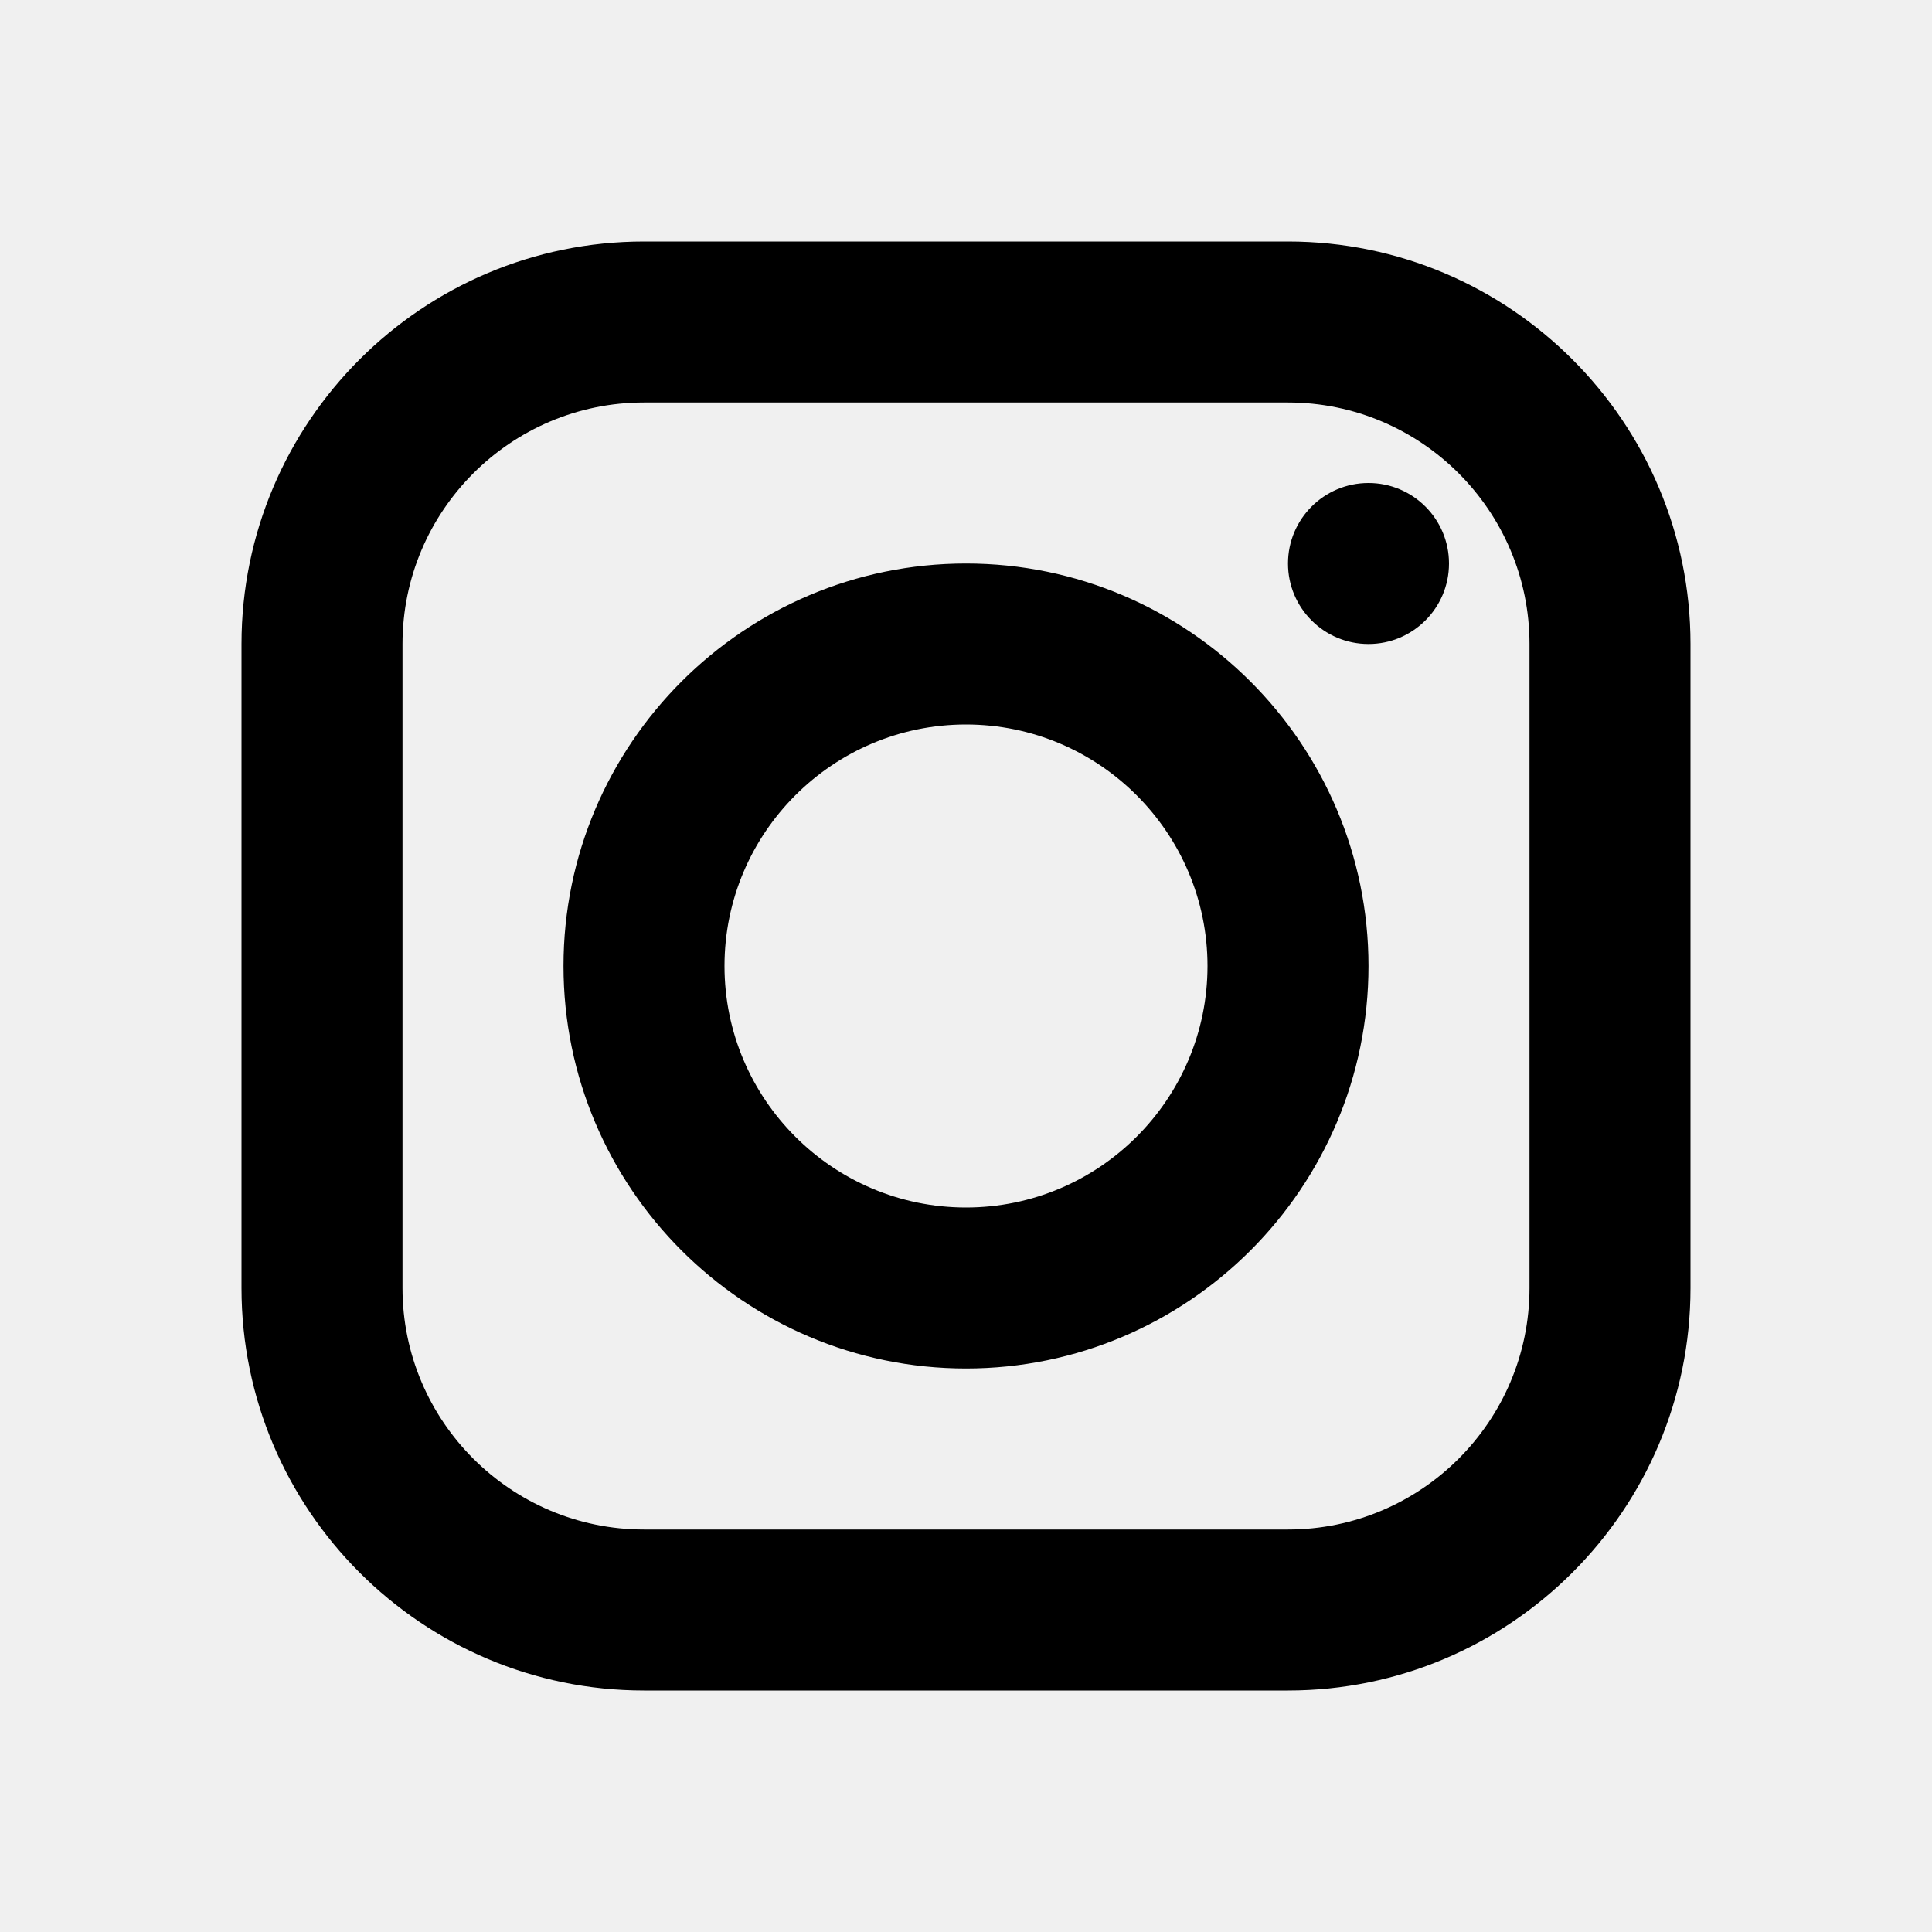
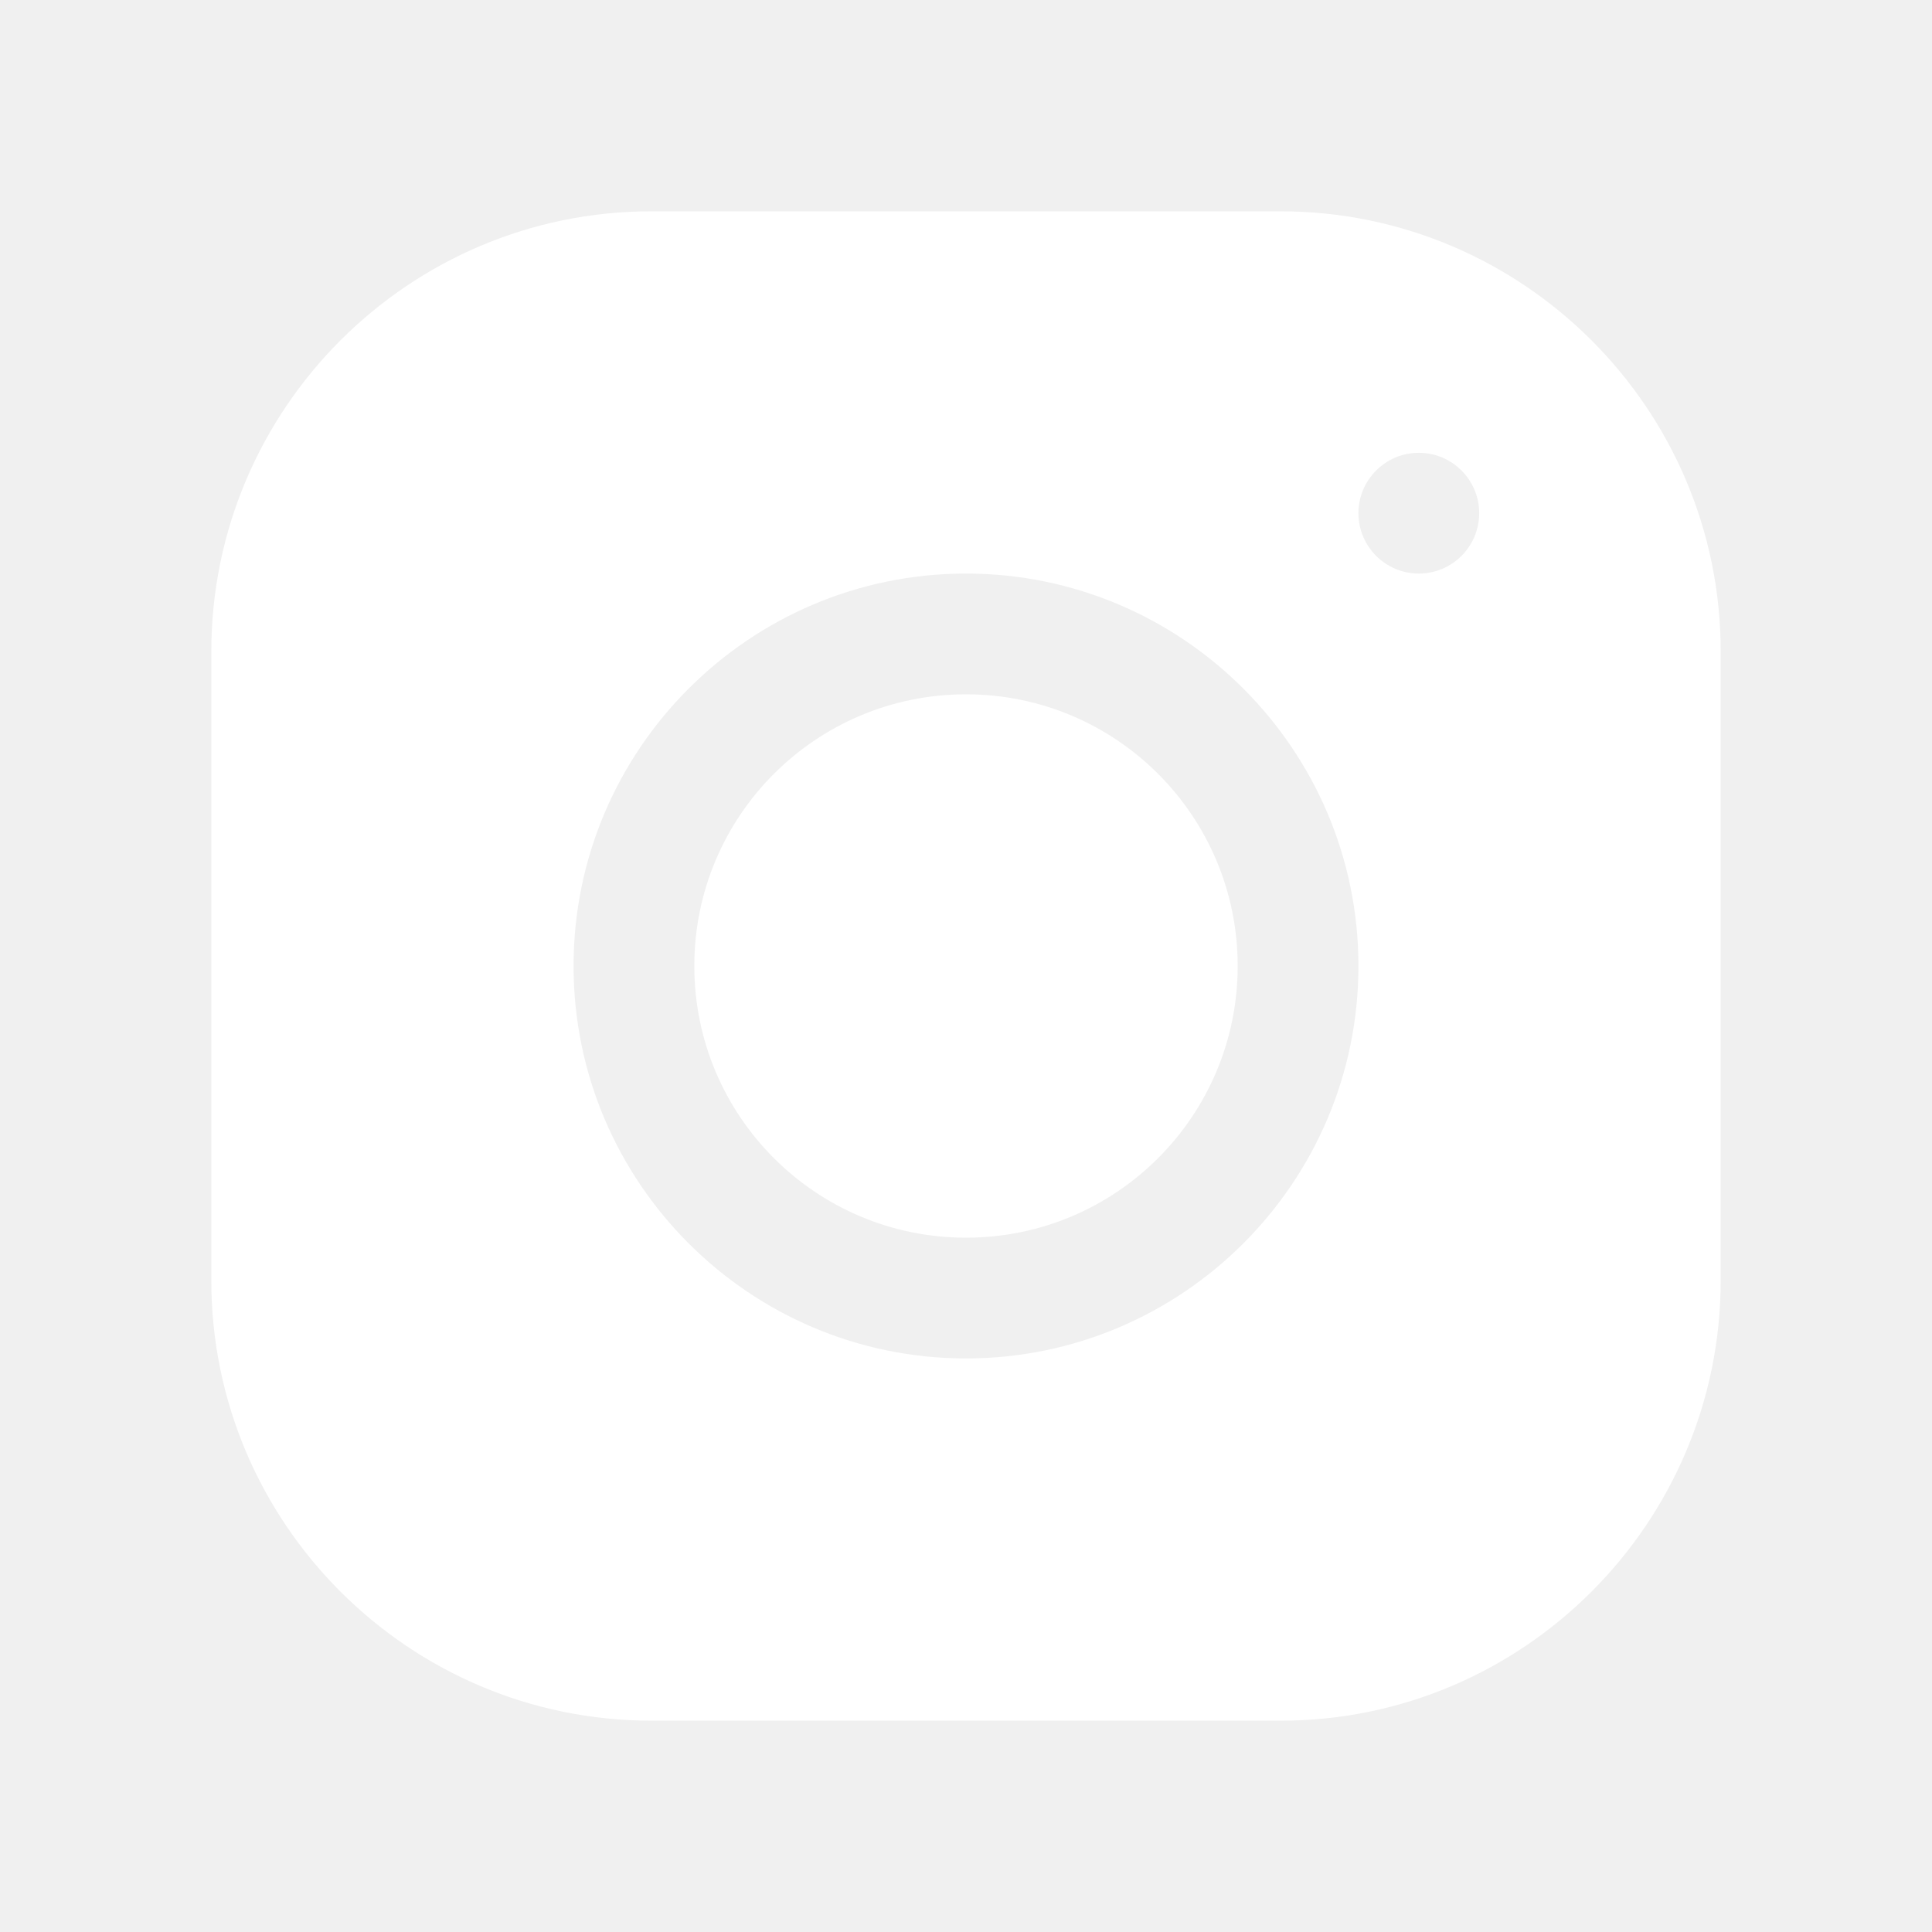
- <svg xmlns="http://www.w3.org/2000/svg" viewBox="0 0 24 24" width="24px" height="24px">
-   <path d="M 8 3 C 5.243 3 3 5.243 3 8 L 3 16 C 3 18.757 5.243 21 8 21 L 16 21 C 18.757 21 21 18.757 21 16 L 21 8 C 21 5.243 18.757 3 16 3 L 8 3 z M 8 5 L 16 5 C 17.654 5 19 6.346 19 8 L 19 16 C 19 17.654 17.654 19 16 19 L 8 19 C 6.346 19 5 17.654 5 16 L 5 8 C 5 6.346 6.346 5 8 5 z M 17 6 A 1 1 0 0 0 16 7 A 1 1 0 0 0 17 8 A 1 1 0 0 0 18 7 A 1 1 0 0 0 17 6 z M 12 7 C 9.243 7 7 9.243 7 12 C 7 14.757 9.243 17 12 17 C 14.757 17 17 14.757 17 12 C 17 9.243 14.757 7 12 7 z M 12 9 C 13.654 9 15 10.346 15 12 C 15 13.654 13.654 15 12 15 C 10.346 15 9 13.654 9 12 C 9 10.346 10.346 9 12 9 z" />
+ <svg xmlns="http://www.w3.org/2000/svg" fill="#FFFFFF" viewBox="0 0 64 64" width="64px" height="64px">
+   <path d="M 21.58 7 C 13.541 7 7 13.545 7 21.586 L 7 42.418 C 7 50.458 13.545 57 21.586 57 L 42.418 57 C 50.458 57 57 50.455 57 42.414 L 57 21.58 C 57 13.541 50.455 7 42.414 7 L 21.58 7 z M 47 15 C 48.104 15 49 15.896 49 17 C 49 18.104 48.104 19 47 19 C 45.896 19 45 18.104 45 17 C 45 15.896 45.896 15 47 15 z M 32 19 C 39.17 19 45 24.83 45 32 C 45 39.17 39.169 45 32 45 C 24.83 45 19 39.169 19 32 C 19 24.831 24.83 19 32 19 z M 32 23 C 27.029 23 23 27.029 23 32 C 23 36.971 27.029 41 32 41 C 36.971 41 41 36.971 41 32 C 41 27.029 36.971 23 32 23 z" />
</svg>
